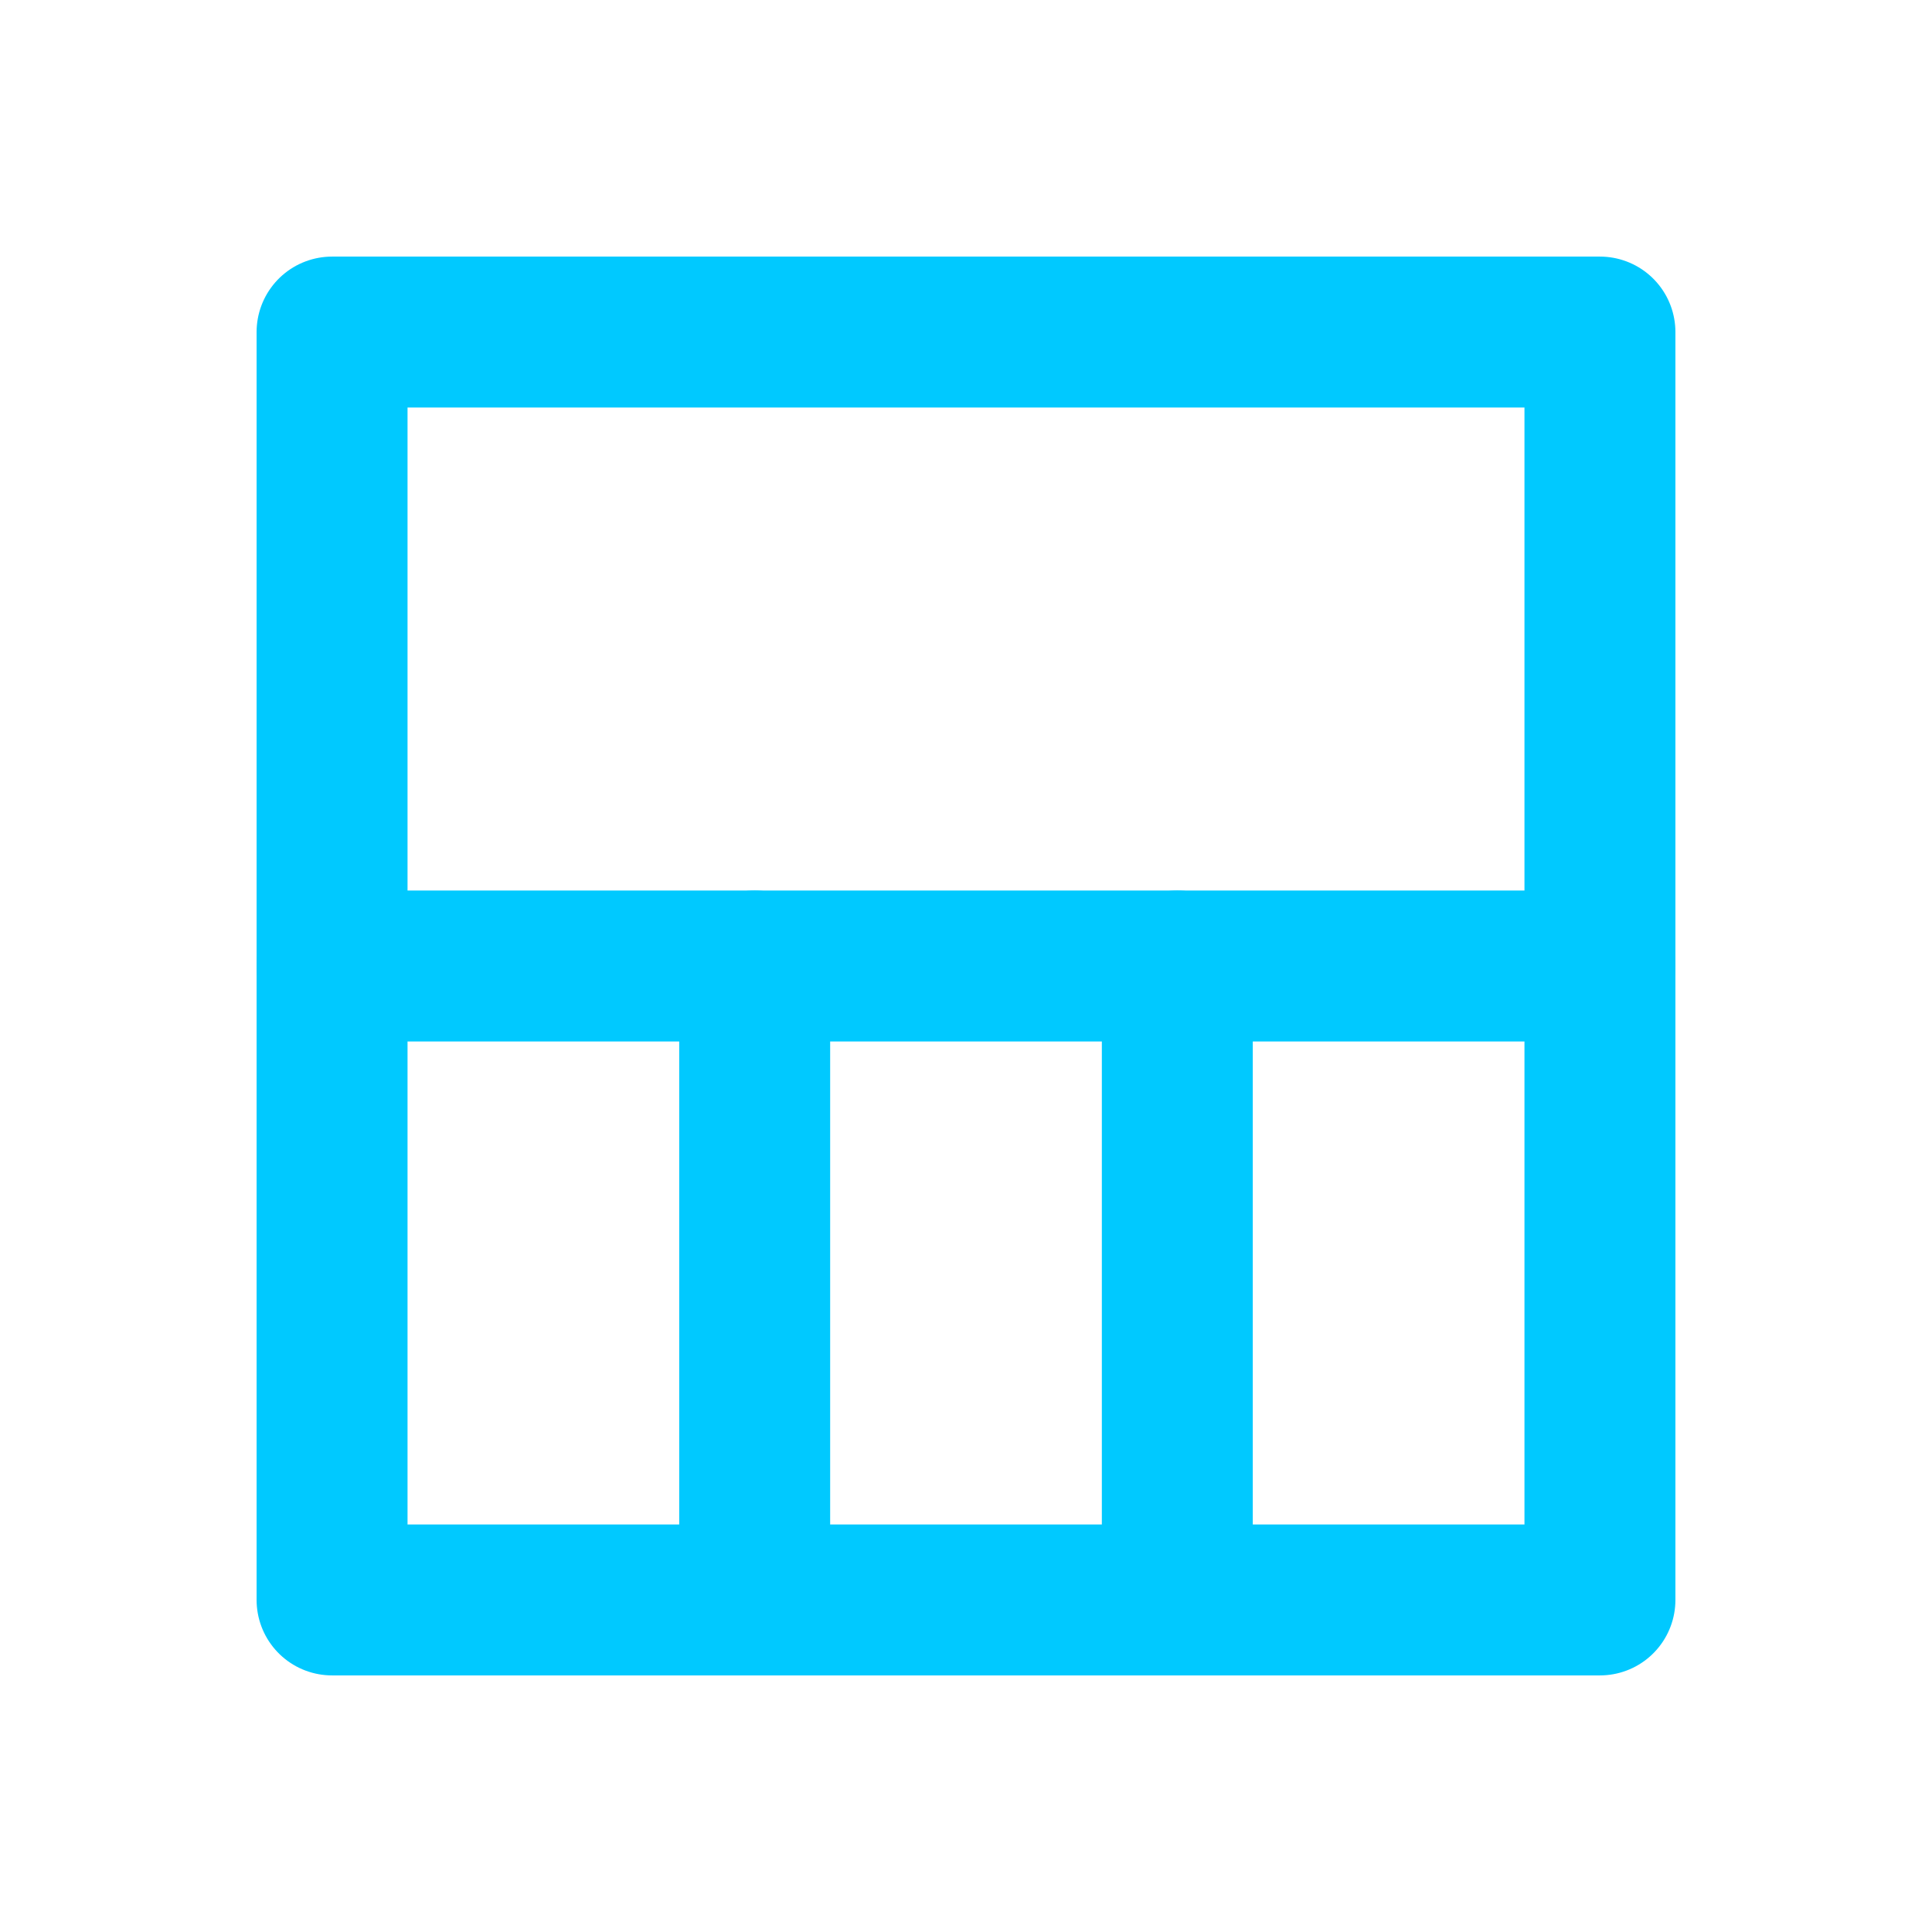
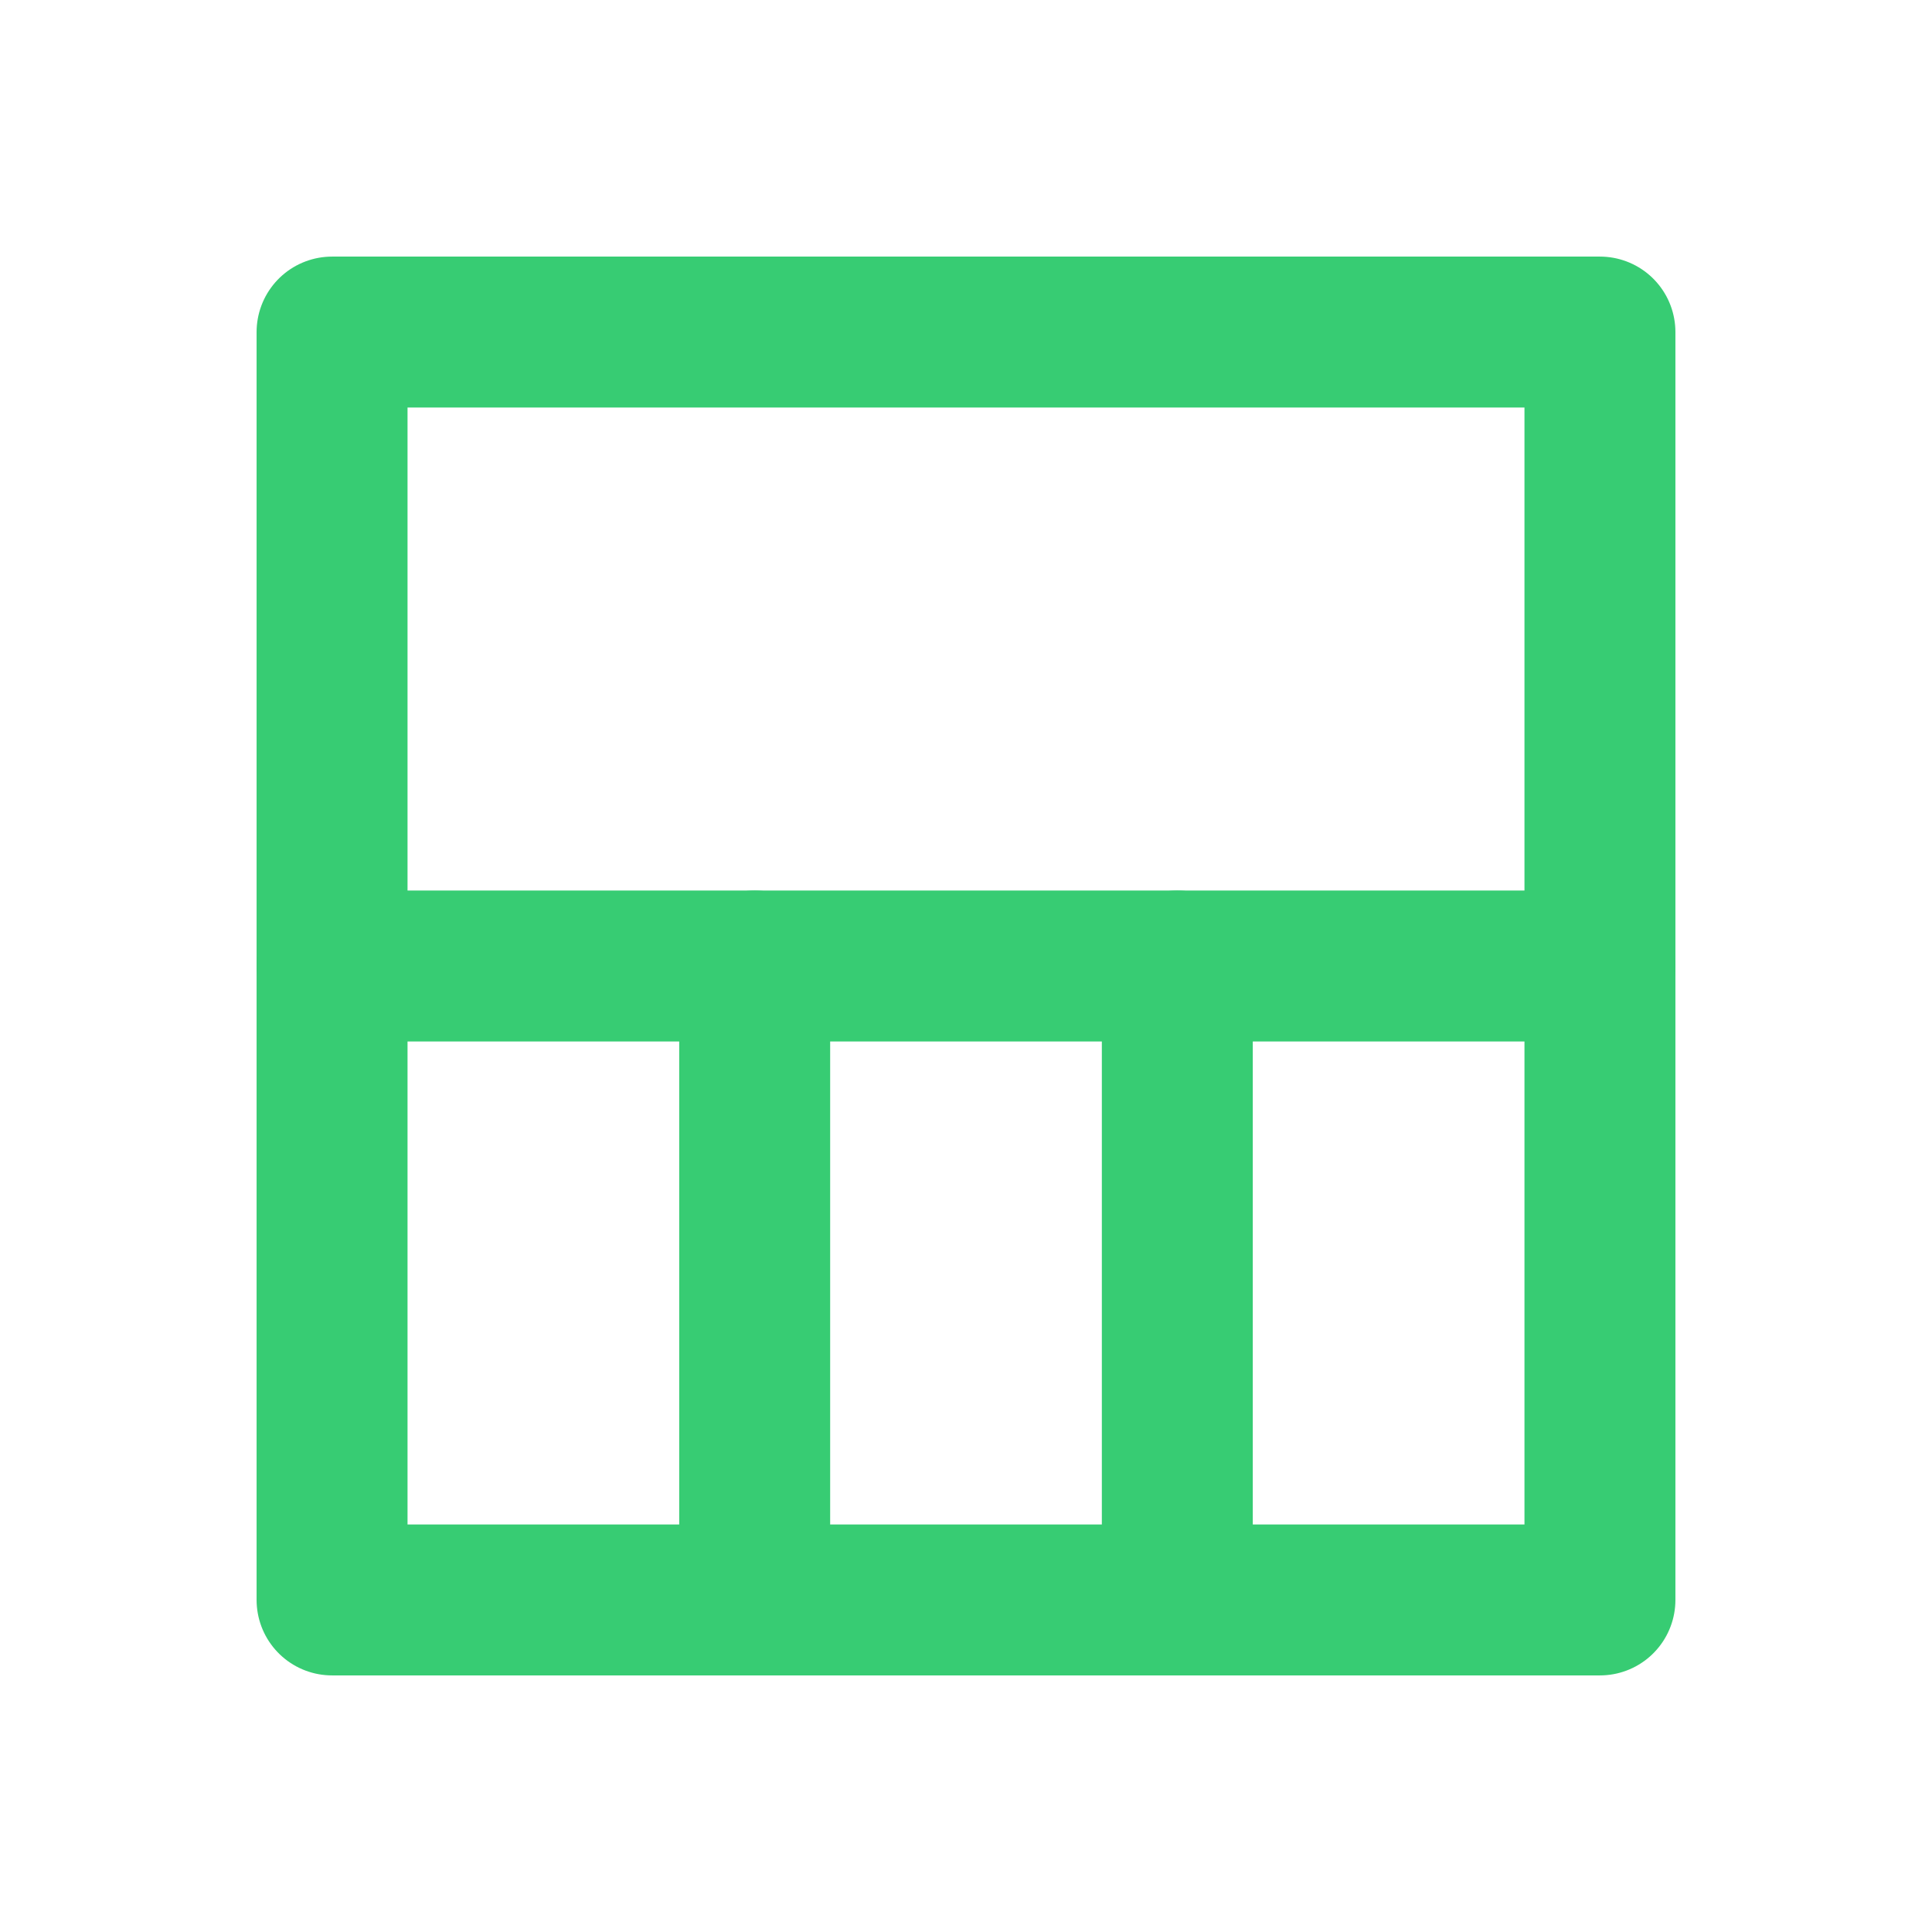
<svg xmlns="http://www.w3.org/2000/svg" enable-background="new 0 0 64 64" id="Layer_1" version="1.1" viewBox="0 0 64 64" xml:space="preserve">
-   <rect fill="none" height="42" stroke="#00C9FF" stroke-linecap="round" stroke-linejoin="round" stroke-miterlimit="10" stroke-width="5" width="42" x="11" y="11" />
-   <line fill="none" stroke="#00C9FF" stroke-linecap="round" stroke-linejoin="round" stroke-miterlimit="10" stroke-width="5" x1="53" x2="11" y1="32" y2="32" />
-   <line fill="none" stroke="#00C9FF" stroke-linecap="round" stroke-linejoin="round" stroke-miterlimit="10" stroke-width="5" x1="39" x2="39" y1="32" y2="53" />
-   <line fill="none" stroke="#00C9FF" stroke-linecap="round" stroke-linejoin="round" stroke-miterlimit="10" stroke-width="5" x1="25" x2="25" y1="32" y2="53" />
+   <rect fill="none" height="42" stroke="#37CC73" stroke-linecap="round" stroke-linejoin="round" stroke-miterlimit="10" stroke-width="5" width="42" x="11" y="11" />
+   <line fill="none" stroke="#37CC73" stroke-linecap="round" stroke-linejoin="round" stroke-miterlimit="10" stroke-width="5" x1="53" x2="11" y1="32" y2="32" />
+   <line fill="none" stroke="#37CC73" stroke-linecap="round" stroke-linejoin="round" stroke-miterlimit="10" stroke-width="5" x1="39" x2="39" y1="32" y2="53" />
+   <line fill="none" stroke="#37CC73" stroke-linecap="round" stroke-linejoin="round" stroke-miterlimit="10" stroke-width="5" x1="25" x2="25" y1="32" y2="53" />
</svg>
